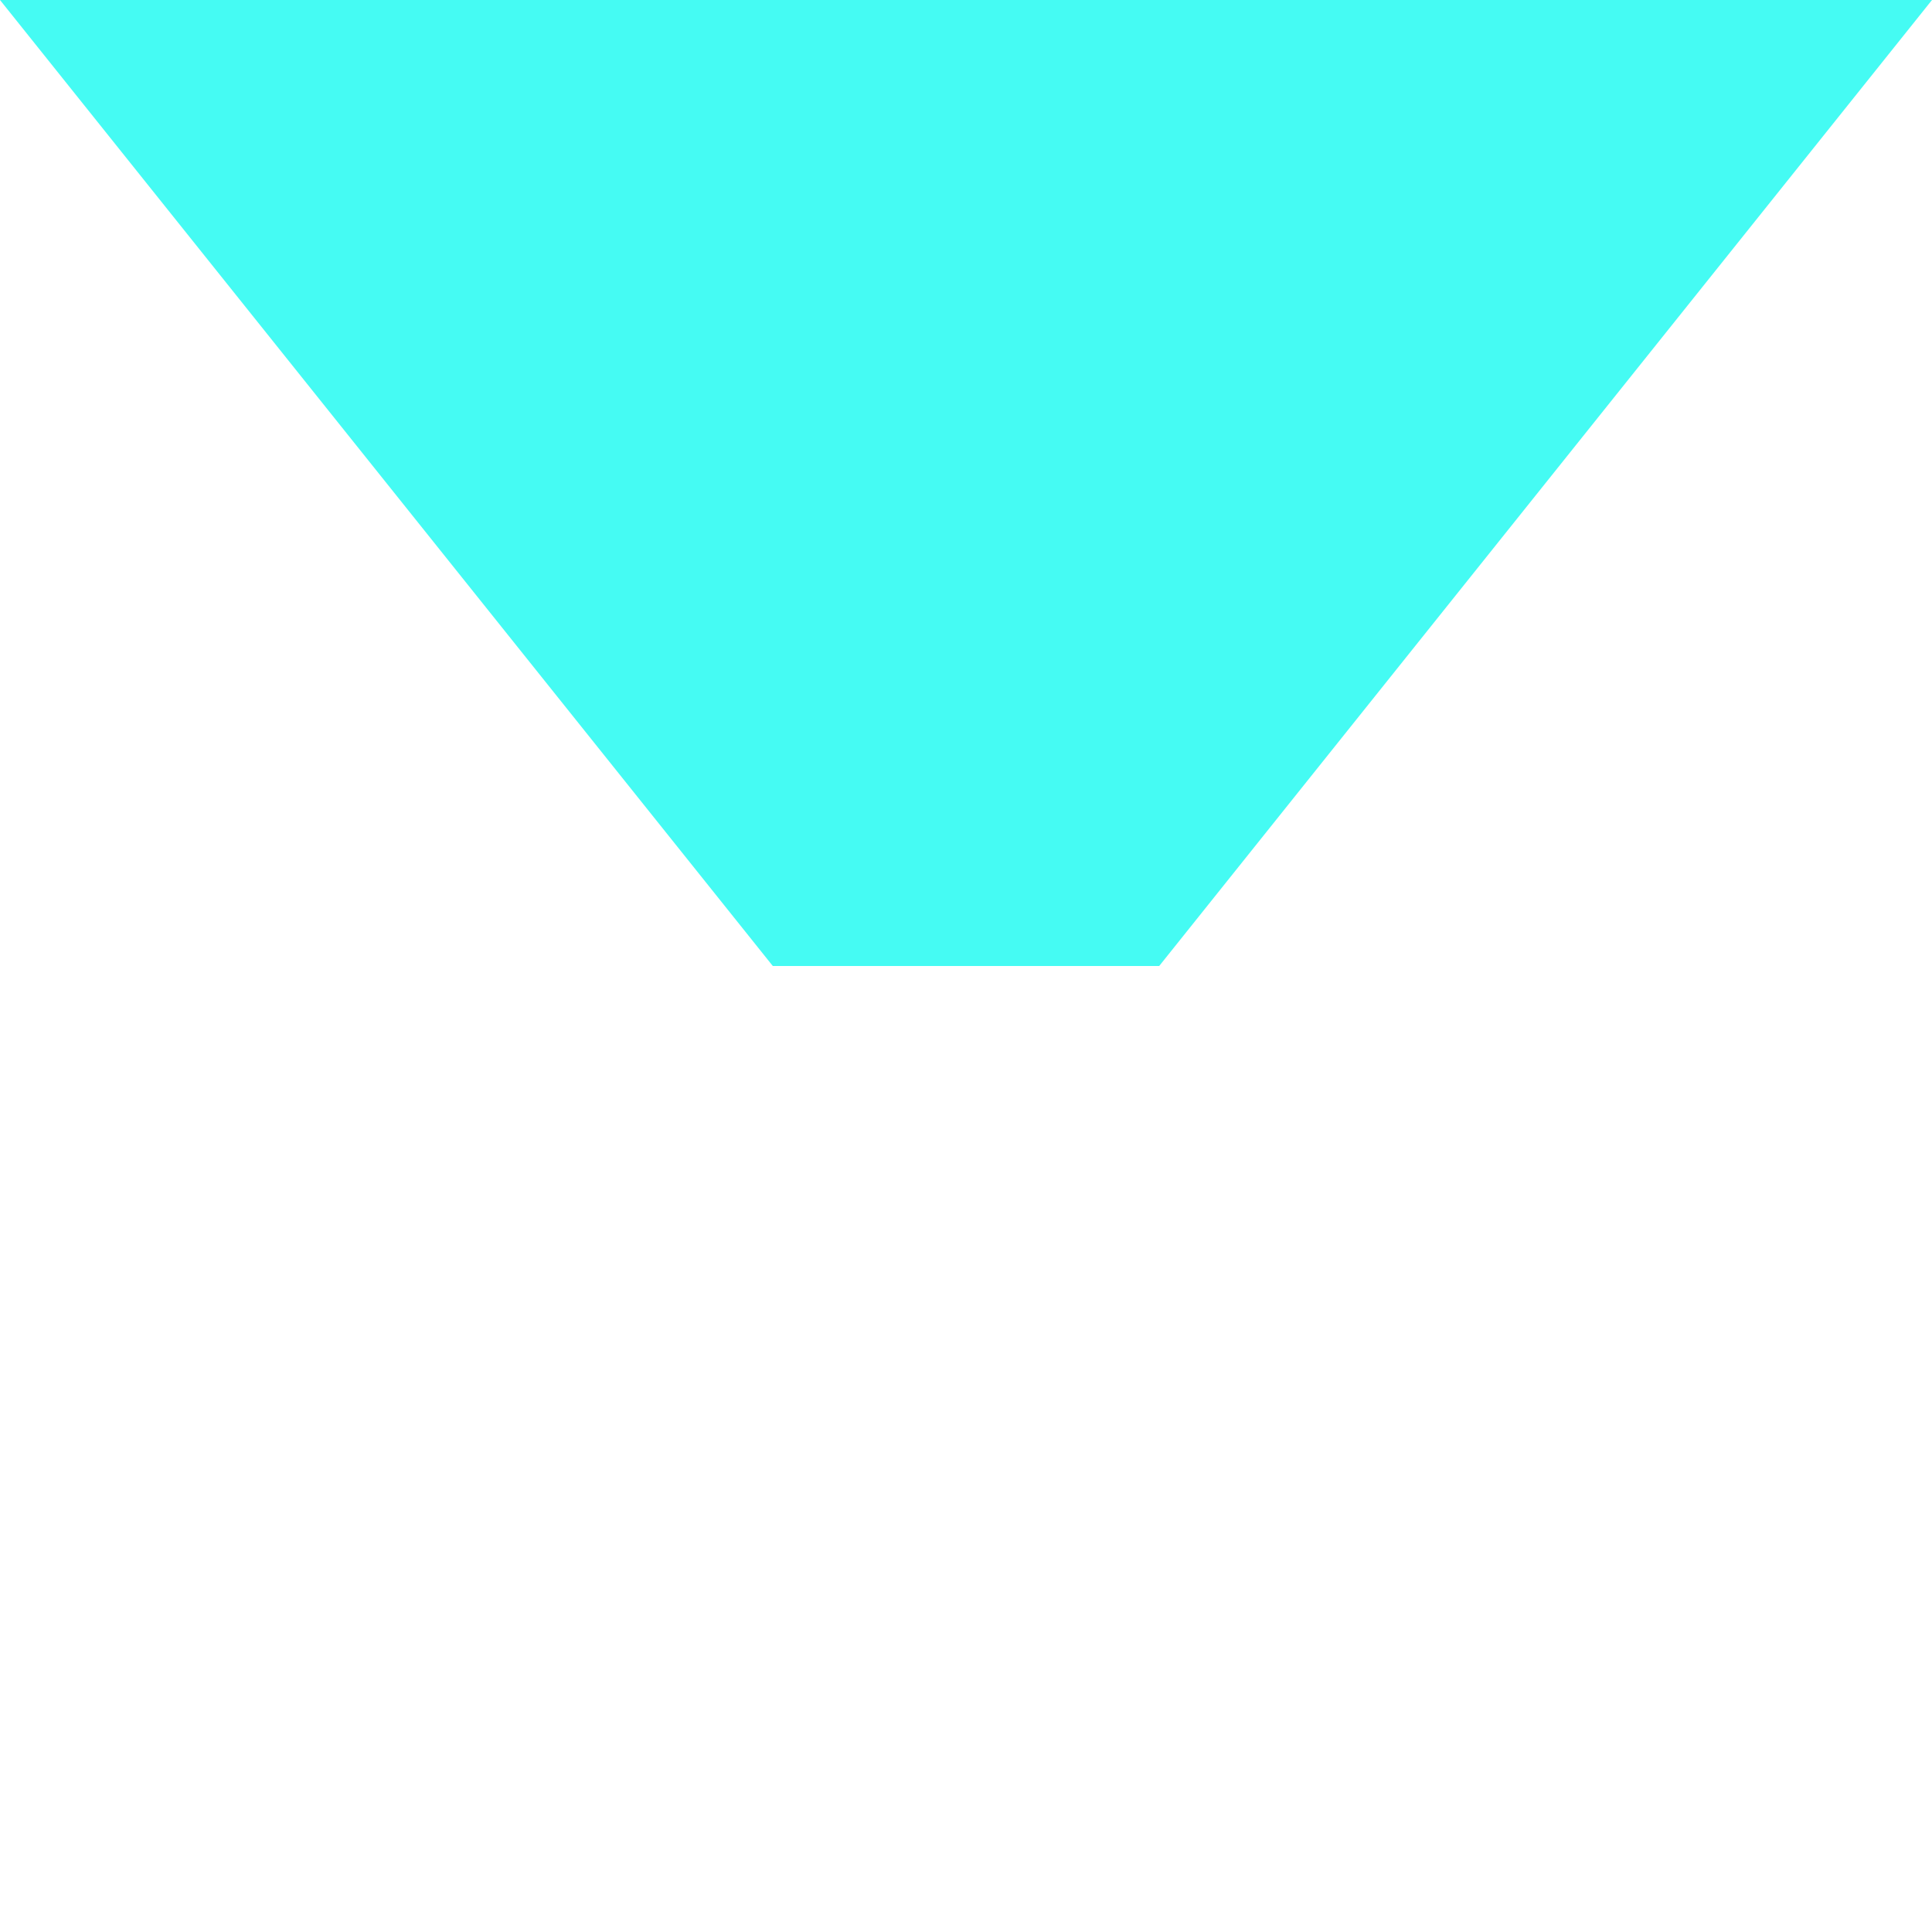
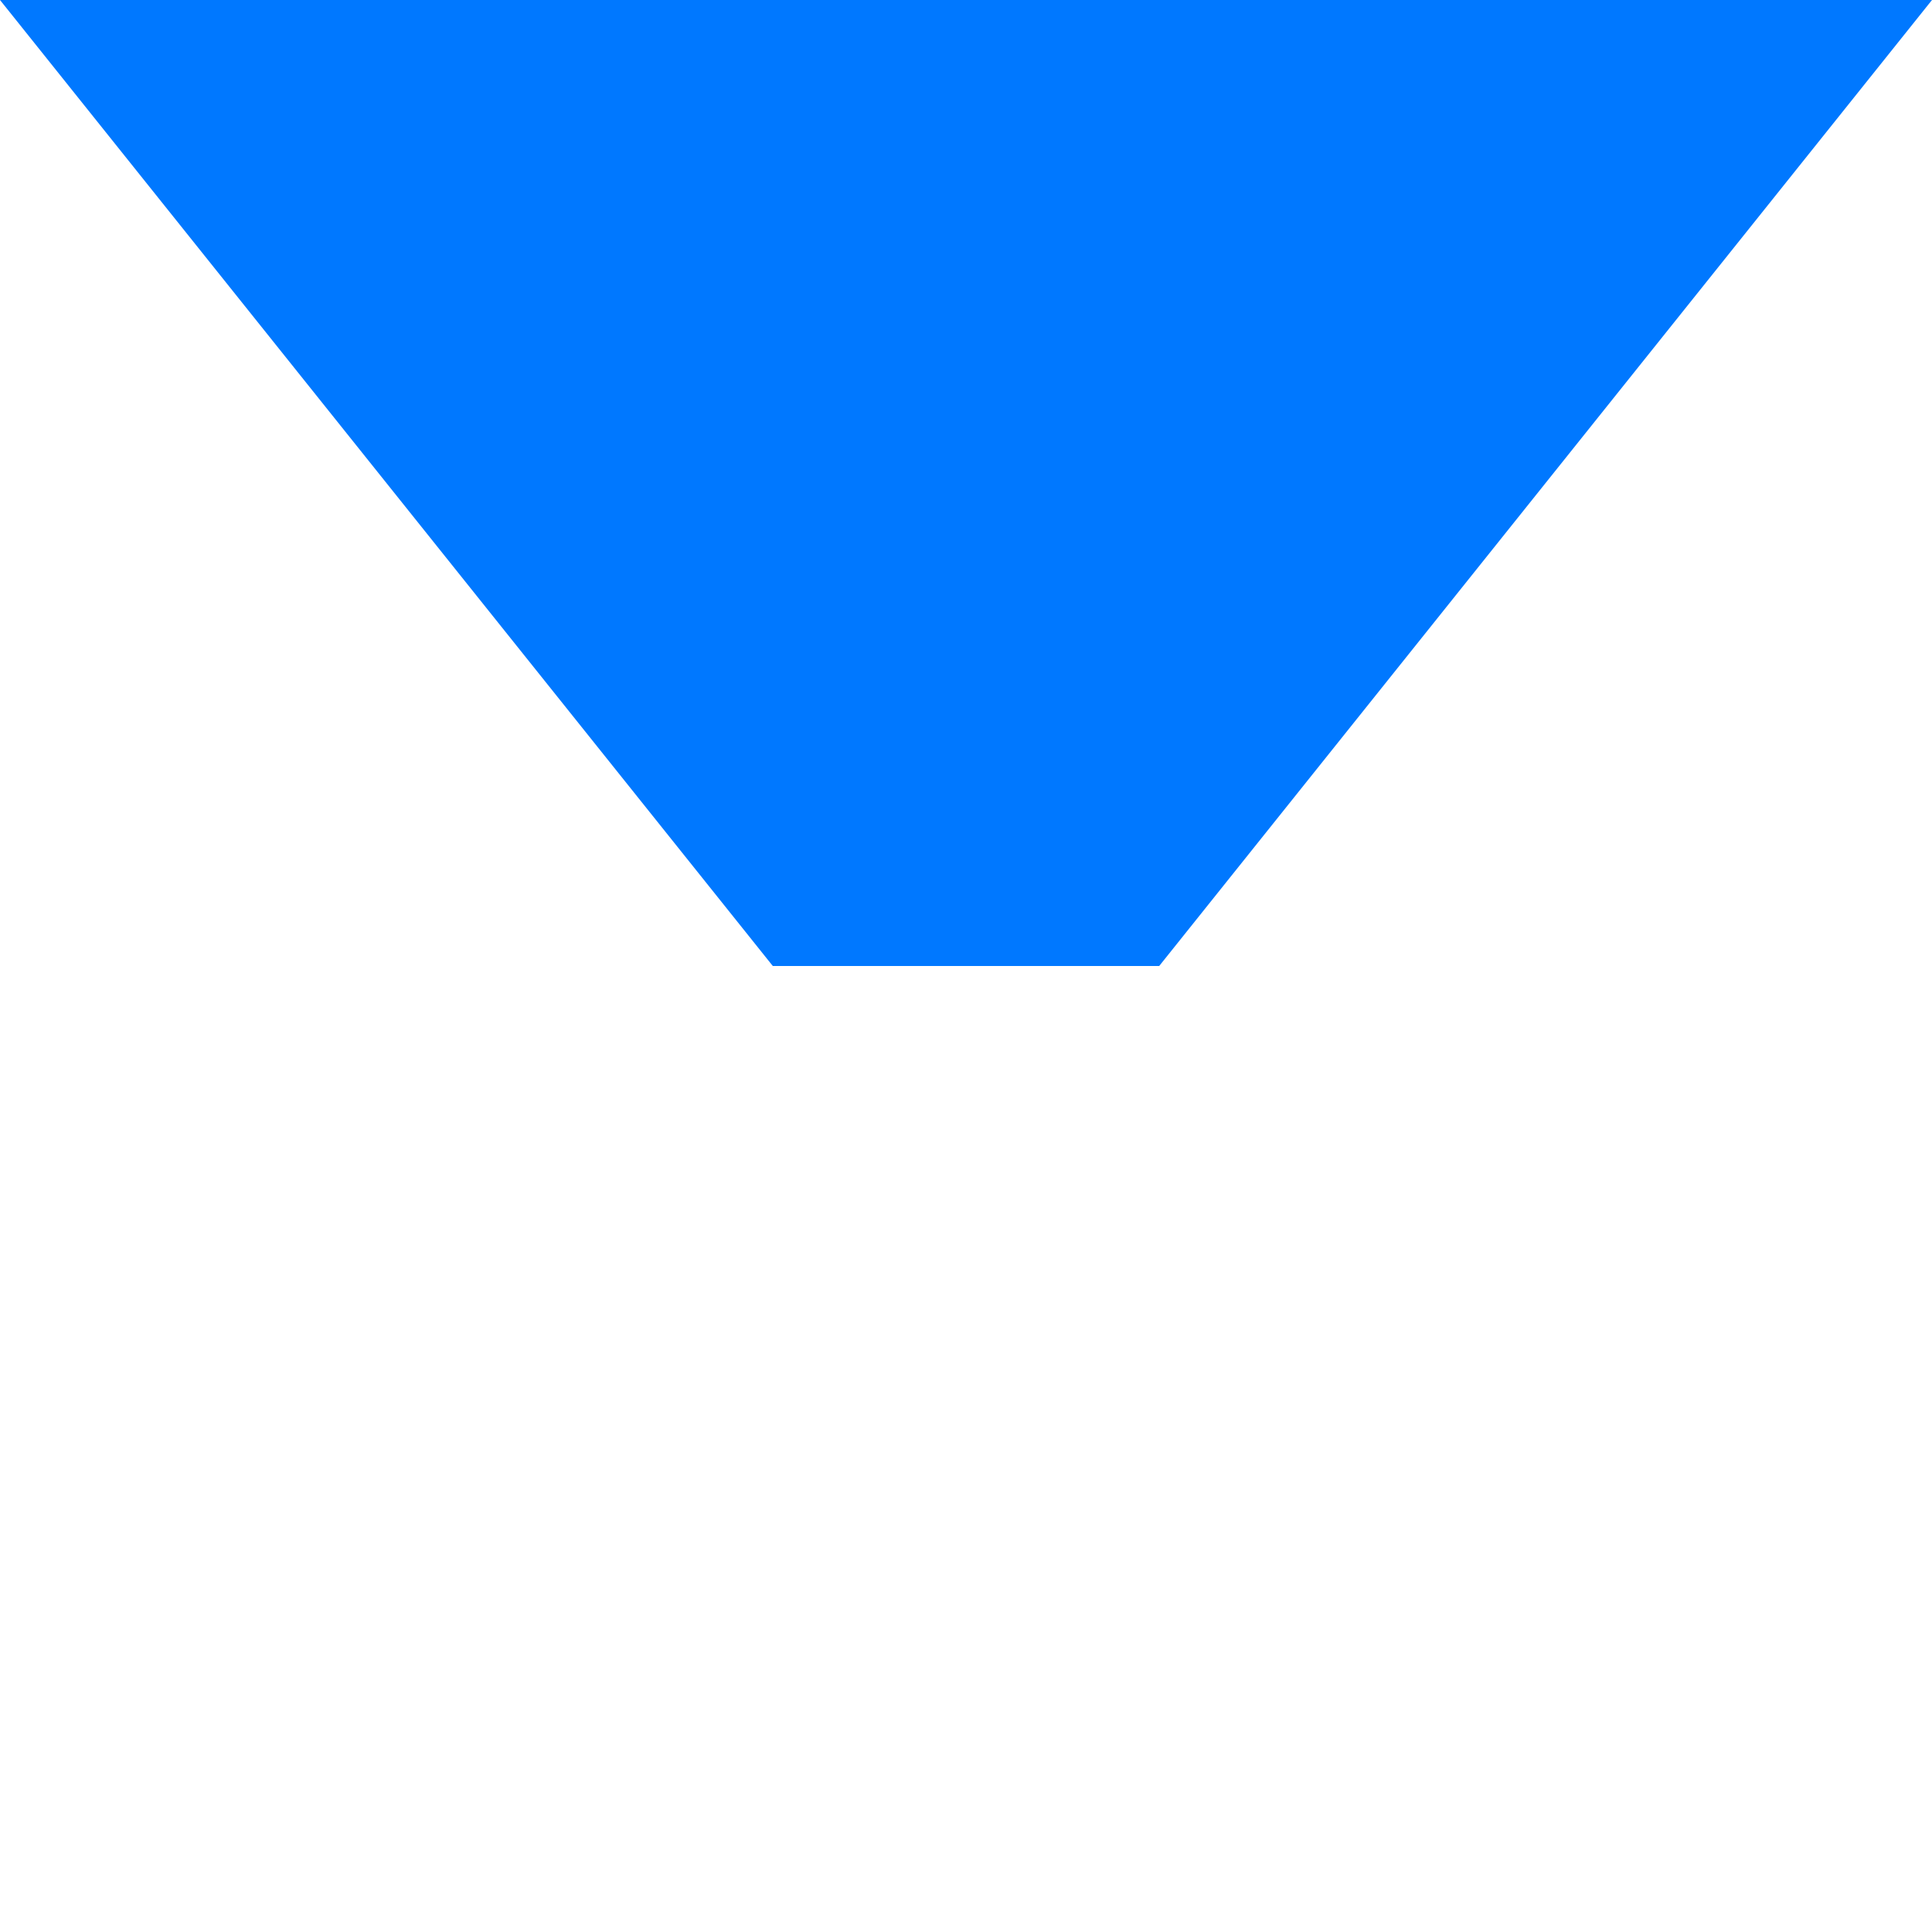
<svg xmlns="http://www.w3.org/2000/svg" viewBox="0 0 100 100">
  <defs>
-     <style>.cls-1{fill:#45fbf3;}.cls-2{fill:none;}</style>
+     <style>.cls-1{fill:#0078FF;}.cls-2{fill:none;}</style>
  </defs>
  <g id="Layer_2" data-name="Layer 2">
    <g id="Layer_1-2" data-name="Layer 1">
      <polygon class="cls-1" points="60 50 40 50 0 0 100 0 60 50" />
      <rect class="cls-2" width="100" height="100" />
    </g>
  </g>
</svg>
